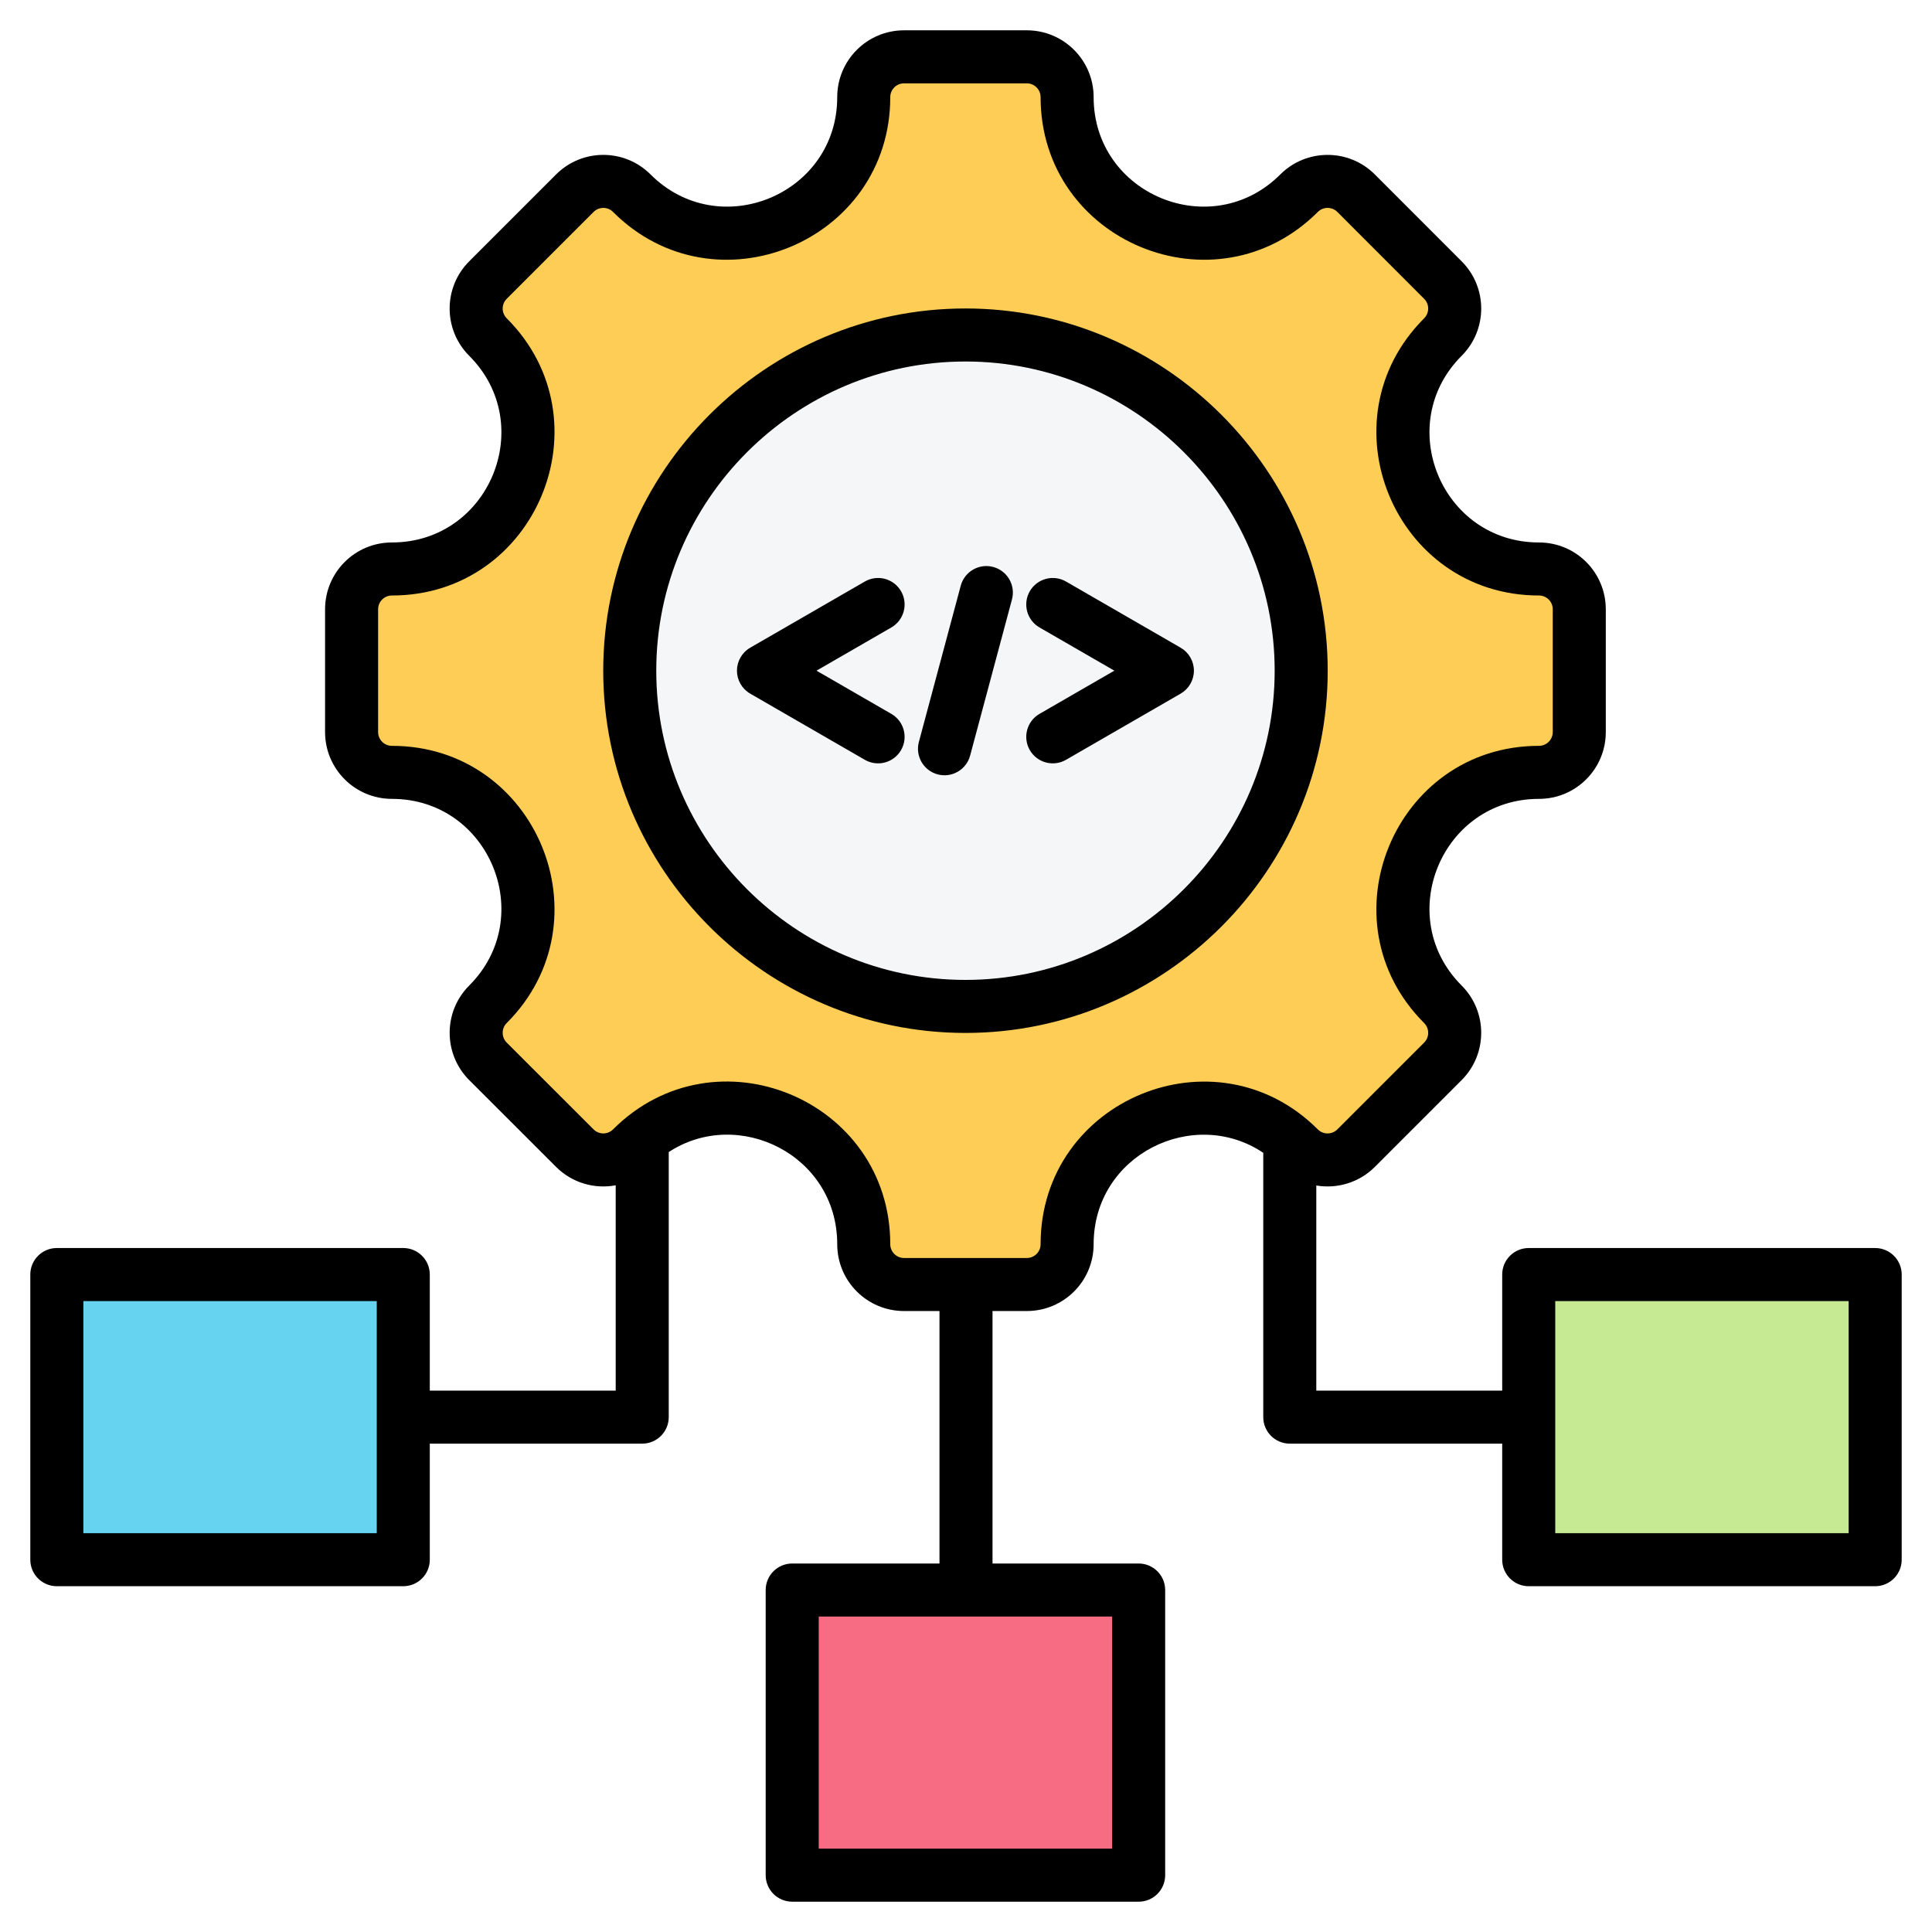
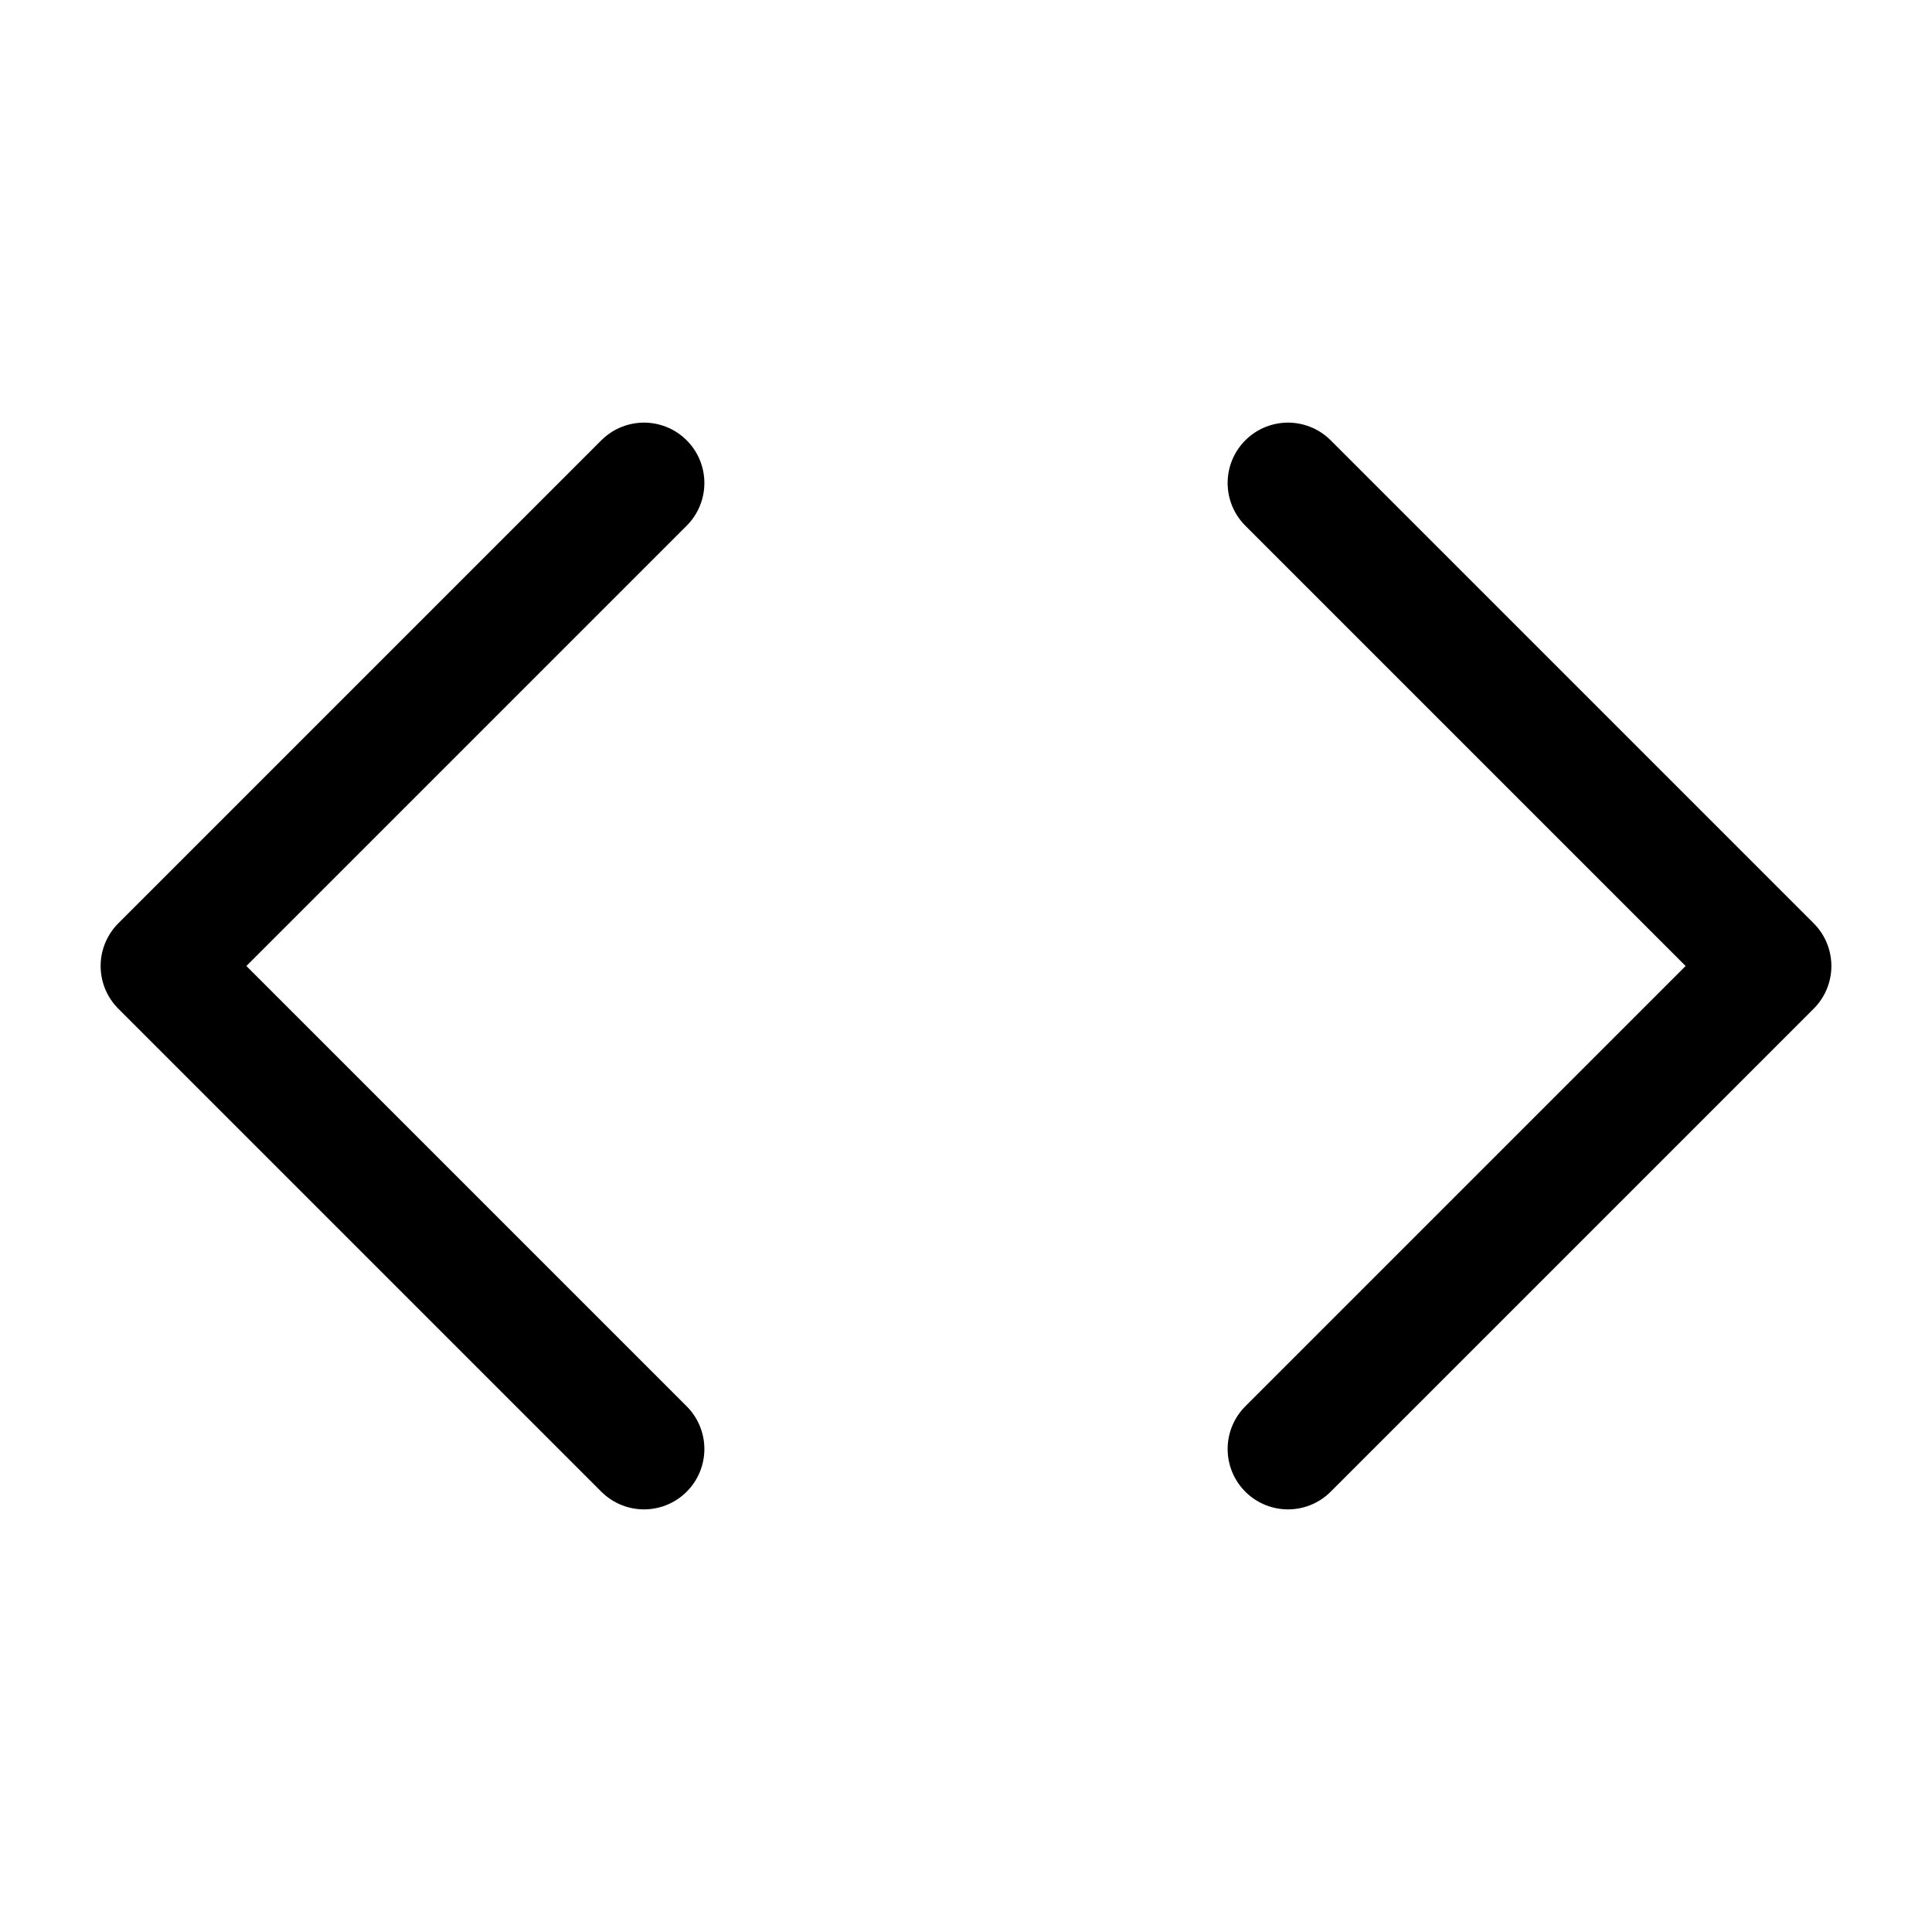
- <svg xmlns="http://www.w3.org/2000/svg" clip-rule="evenodd" fill-rule="evenodd" stroke-linejoin="round" stroke-miterlimit="2" viewBox="0 0 510 510">
-   <g>
-     <g>
-       <g>
-         <path d="m406.248 203.882c-31.905 0-47.924 38.66-25.359 61.225 4.153 4.153 4.153 10.909 0 15.062l-22.91 22.91c-4.153 4.153-10.909 4.153-15.062 0-22.565-22.565-61.225-6.546-61.225 25.359 0 5.895-4.766 10.641-10.642 10.641h-32.402c-5.875 0-10.641-4.746-10.641-10.641 0-31.943-38.641-47.943-61.225-25.359-4.153 4.153-10.89 4.153-15.043 0l-22.929-22.91c-4.153-4.153-4.153-10.909 0-15.062 22.565-22.565 6.565-61.225-25.359-61.225-5.876 0-10.641-4.766-10.641-10.641v-32.403c0-5.875 4.765-10.641 10.641-10.641 31.924 0 47.924-38.66 25.359-61.225-4.153-4.153-4.153-10.89 0-15.043l22.929-22.929c4.153-4.153 10.89-4.153 15.043 0 22.565 22.565 61.225 6.565 61.225-25.359 0-5.875 4.766-10.641 10.641-10.641h32.402c5.876 0 10.642 4.766 10.642 10.641 0 31.924 38.66 47.924 61.225 25.359 4.153-4.153 10.909-4.153 15.062 0l22.91 22.929c4.153 4.153 4.153 10.89 0 15.043-22.565 22.565-6.546 61.225 25.359 61.225 5.894 0 10.641 4.766 10.641 10.641v32.403c0 5.875-4.747 10.641-10.641 10.641z" fill="#fdcd56" />
-         <path d="m254.859 265.671c48.799 0 88.622-39.823 88.622-88.622 0-48.821-39.823-88.622-88.622-88.622-48.821 0-88.622 39.801-88.622 88.622 0 48.799 39.801 88.622 88.622 88.622z" fill="#f4f6f8" />
-       </g>
-       <path d="m295.577 419.728c1.326 0 2.597.527 3.535 1.465.938.937 1.465 2.209 1.465 3.535v65.272c0 1.326-.527 2.598-1.465 3.536-.938.937-2.209 1.464-3.535 1.464h-81.455c-1.326 0-2.598-.527-3.535-1.464-.938-.938-1.465-2.21-1.465-3.536v-65.272c0-1.326.527-2.598 1.465-3.535.937-.938 2.209-1.465 3.535-1.465z" fill="#f76c82" />
-       <path d="m101.455 336.449c1.326 0 2.597.527 3.535 1.464.938.938 1.465 2.21 1.465 3.536v65.272c0 1.326-.527 2.598-1.465 3.535-.938.938-2.209 1.465-3.535 1.465h-81.455c-1.326 0-2.598-.527-3.536-1.465-.937-.937-1.464-2.209-1.464-3.535v-65.272c0-1.326.527-2.598 1.464-3.536.938-.937 2.21-1.464 3.536-1.464z" fill="#66d4f1" />
-       <path d="m490 336.449c1.326 0 2.598.527 3.536 1.464.937.938 1.464 2.21 1.464 3.536v65.272c0 1.326-.527 2.598-1.464 3.535-.938.938-2.21 1.465-3.536 1.465h-81.455c-1.326 0-2.597-.527-3.535-1.465-.938-.937-1.465-2.209-1.465-3.535v-65.272c0-1.326.527-2.598 1.465-3.536.938-.937 2.209-1.464 3.535-1.464z" fill="#c6ea94" />
-     </g>
-     <path d="m113.455 381.085v30.636c0 3.866-3.134 7-7 7h-91.455c-3.866 0-7-3.134-7-7v-75.272c0-3.866 3.134-7 7-7h91.455c3.866 0 7 3.134 7 7v30.636h49.075v-54.196c-5.531 1.038-11.462-.582-15.739-4.858l-22.931-22.912c-6.882-6.883-6.882-18.079 0-24.962 18.161-18.16 5.284-49.275-20.409-49.275-9.741 0-17.641-7.901-17.641-17.641v-32.403c0-9.74 7.9-17.641 17.641-17.641 25.693 0 38.57-31.115 20.409-49.275-6.886-6.887-6.886-18.057 0-24.943l22.929-22.928c6.886-6.887 18.056-6.887 24.942 0 18.161 18.16 49.276 5.283 49.276-20.41 0-9.741 7.901-17.641 17.641-17.641h32.402c9.741 0 17.642 7.9 17.642 17.641 0 25.693 31.115 38.57 49.275 20.41 6.883-6.883 18.079-6.883 24.962 0l22.909 22.928c6.887 6.886 6.887 18.056 0 24.943-18.16 18.16-5.268 49.275 20.41 49.275 9.772 0 17.641 7.901 17.641 17.641v32.403c0 9.74-7.869 17.641-17.641 17.641-25.678 0-38.57 31.115-20.41 49.275 6.883 6.883 6.883 18.079 0 24.962l-22.909 22.909c-4.2 4.201-10.006 5.838-15.459 4.912v54.145h49.075v-30.636c0-3.866 3.134-7 7-7h91.455c3.866 0 7 3.134 7 7v75.272c0 3.866-3.134 7-7 7h-91.455c-3.866 0-7-3.134-7-7v-30.636h-56.075c-3.866 0-7-3.134-7-7v-69.769c-18.358-12.344-44.778.461-44.778 24.122 0 9.772-7.901 17.641-17.642 17.641h-9.05v66.649h38.577c3.866 0 7 3.134 7 7v75.272c0 3.866-3.134 7-7 7h-91.455c-3.866 0-7-3.134-7-7v-75.272c0-3.866 3.134-7 7-7h38.878v-66.649h-9.352c-9.74 0-17.641-7.869-17.641-17.641 0-23.562-26.122-36.345-44.477-24.324v69.971c0 3.866-3.134 7-7 7zm-14 23.636v-61.272h-77.455v61.272zm139.193-72.642h32.402c2.011 0 3.642-1.624 3.642-3.641 0-38.132 46.206-57.278 73.175-30.309 1.423 1.424 3.739 1.424 5.163 0l22.909-22.909c1.423-1.424 1.423-3.74 0-5.163-26.969-26.969-7.823-73.175 30.309-73.175 2.017 0 3.641-1.631 3.641-3.641v-32.403c0-2.01-1.624-3.641-3.641-3.641-38.132 0-57.278-46.206-30.309-73.175 1.42-1.42 1.42-3.724 0-5.144l-22.909-22.928c-1.424-1.424-3.74-1.424-5.163 0-26.969 26.969-73.175 7.846-73.175-30.309 0-2.01-1.631-3.641-3.642-3.641h-32.402c-2.01 0-3.641 1.631-3.641 3.641 0 38.155-46.206 57.278-73.175 30.309-1.42-1.42-3.724-1.42-5.144 0l-22.928 22.928c-1.42 1.42-1.42 3.724 0 5.144 26.969 26.969 7.846 73.175-30.309 73.175-2.01 0-3.641 1.631-3.641 3.641v32.403c0 2.01 1.631 3.641 3.641 3.641 38.155 0 57.278 46.206 30.309 73.175-1.424 1.423-1.424 3.739 0 5.163l22.928 22.909c1.42 1.42 3.724 1.42 5.144 0 26.992-26.992 73.175-7.869 73.175 30.309 0 2.017 1.631 3.641 3.641 3.641zm171.897 11.37v61.272h77.455v-61.272zm-116.968 83.279h-77.455v61.272h77.455zm-38.718-154.057c-52.677 0-95.622-42.969-95.622-95.622 0-52.677 42.945-95.622 95.622-95.622 52.653 0 95.622 42.945 95.622 95.622 0 52.653-42.969 95.622-95.622 95.622zm0-14c44.944 0 81.622-36.678 81.622-81.622 0-44.964-36.678-81.622-81.622-81.622-44.964 0-81.622 36.658-81.622 81.622 0 44.944 36.658 81.622 81.622 81.622zm1.228-59.205c-1 3.732-4.841 5.949-8.573 4.95-3.732-1-5.95-4.842-4.95-8.574l11.048-41.229c.999-3.732 4.841-5.95 8.573-4.95s5.949 4.842 4.95 8.574zm25.317 1.104c-3.345 1.932-7.63.784-9.562-2.562-1.931-3.346-.783-7.63 2.562-9.562 0 0 19.757-11.407 19.757-11.407l-19.757-11.406c-3.345-1.932-4.493-6.216-2.562-9.562 1.932-3.346 6.217-4.494 9.562-2.562l30.257 17.468c2.166 1.251 3.5 3.562 3.5 6.062 0 2.501-1.334 4.812-3.5 6.063zm-46.11-12.124c3.346 1.932 4.494 6.216 2.563 9.562-1.932 3.346-6.217 4.494-9.563 2.562l-30.256-17.468c-2.166-1.251-3.5-3.562-3.5-6.063 0-2.5 1.334-4.811 3.5-6.062l30.256-17.468c3.346-1.932 7.631-.784 9.563 2.562 1.931 3.346.783 7.63-2.563 9.562 0 0-19.756 11.406-19.756 11.406z" />
-   </g>
+ <svg xmlns="http://www.w3.org/2000/svg" viewBox="0 0 24 24" fill="none" stroke="currentColor" stroke-width="1.5" stroke-linecap="round" stroke-linejoin="round">
+   <polyline points="16 18 22 12 16 6" />
+   <polyline points="8 6 2 12 8 18" />
</svg>
